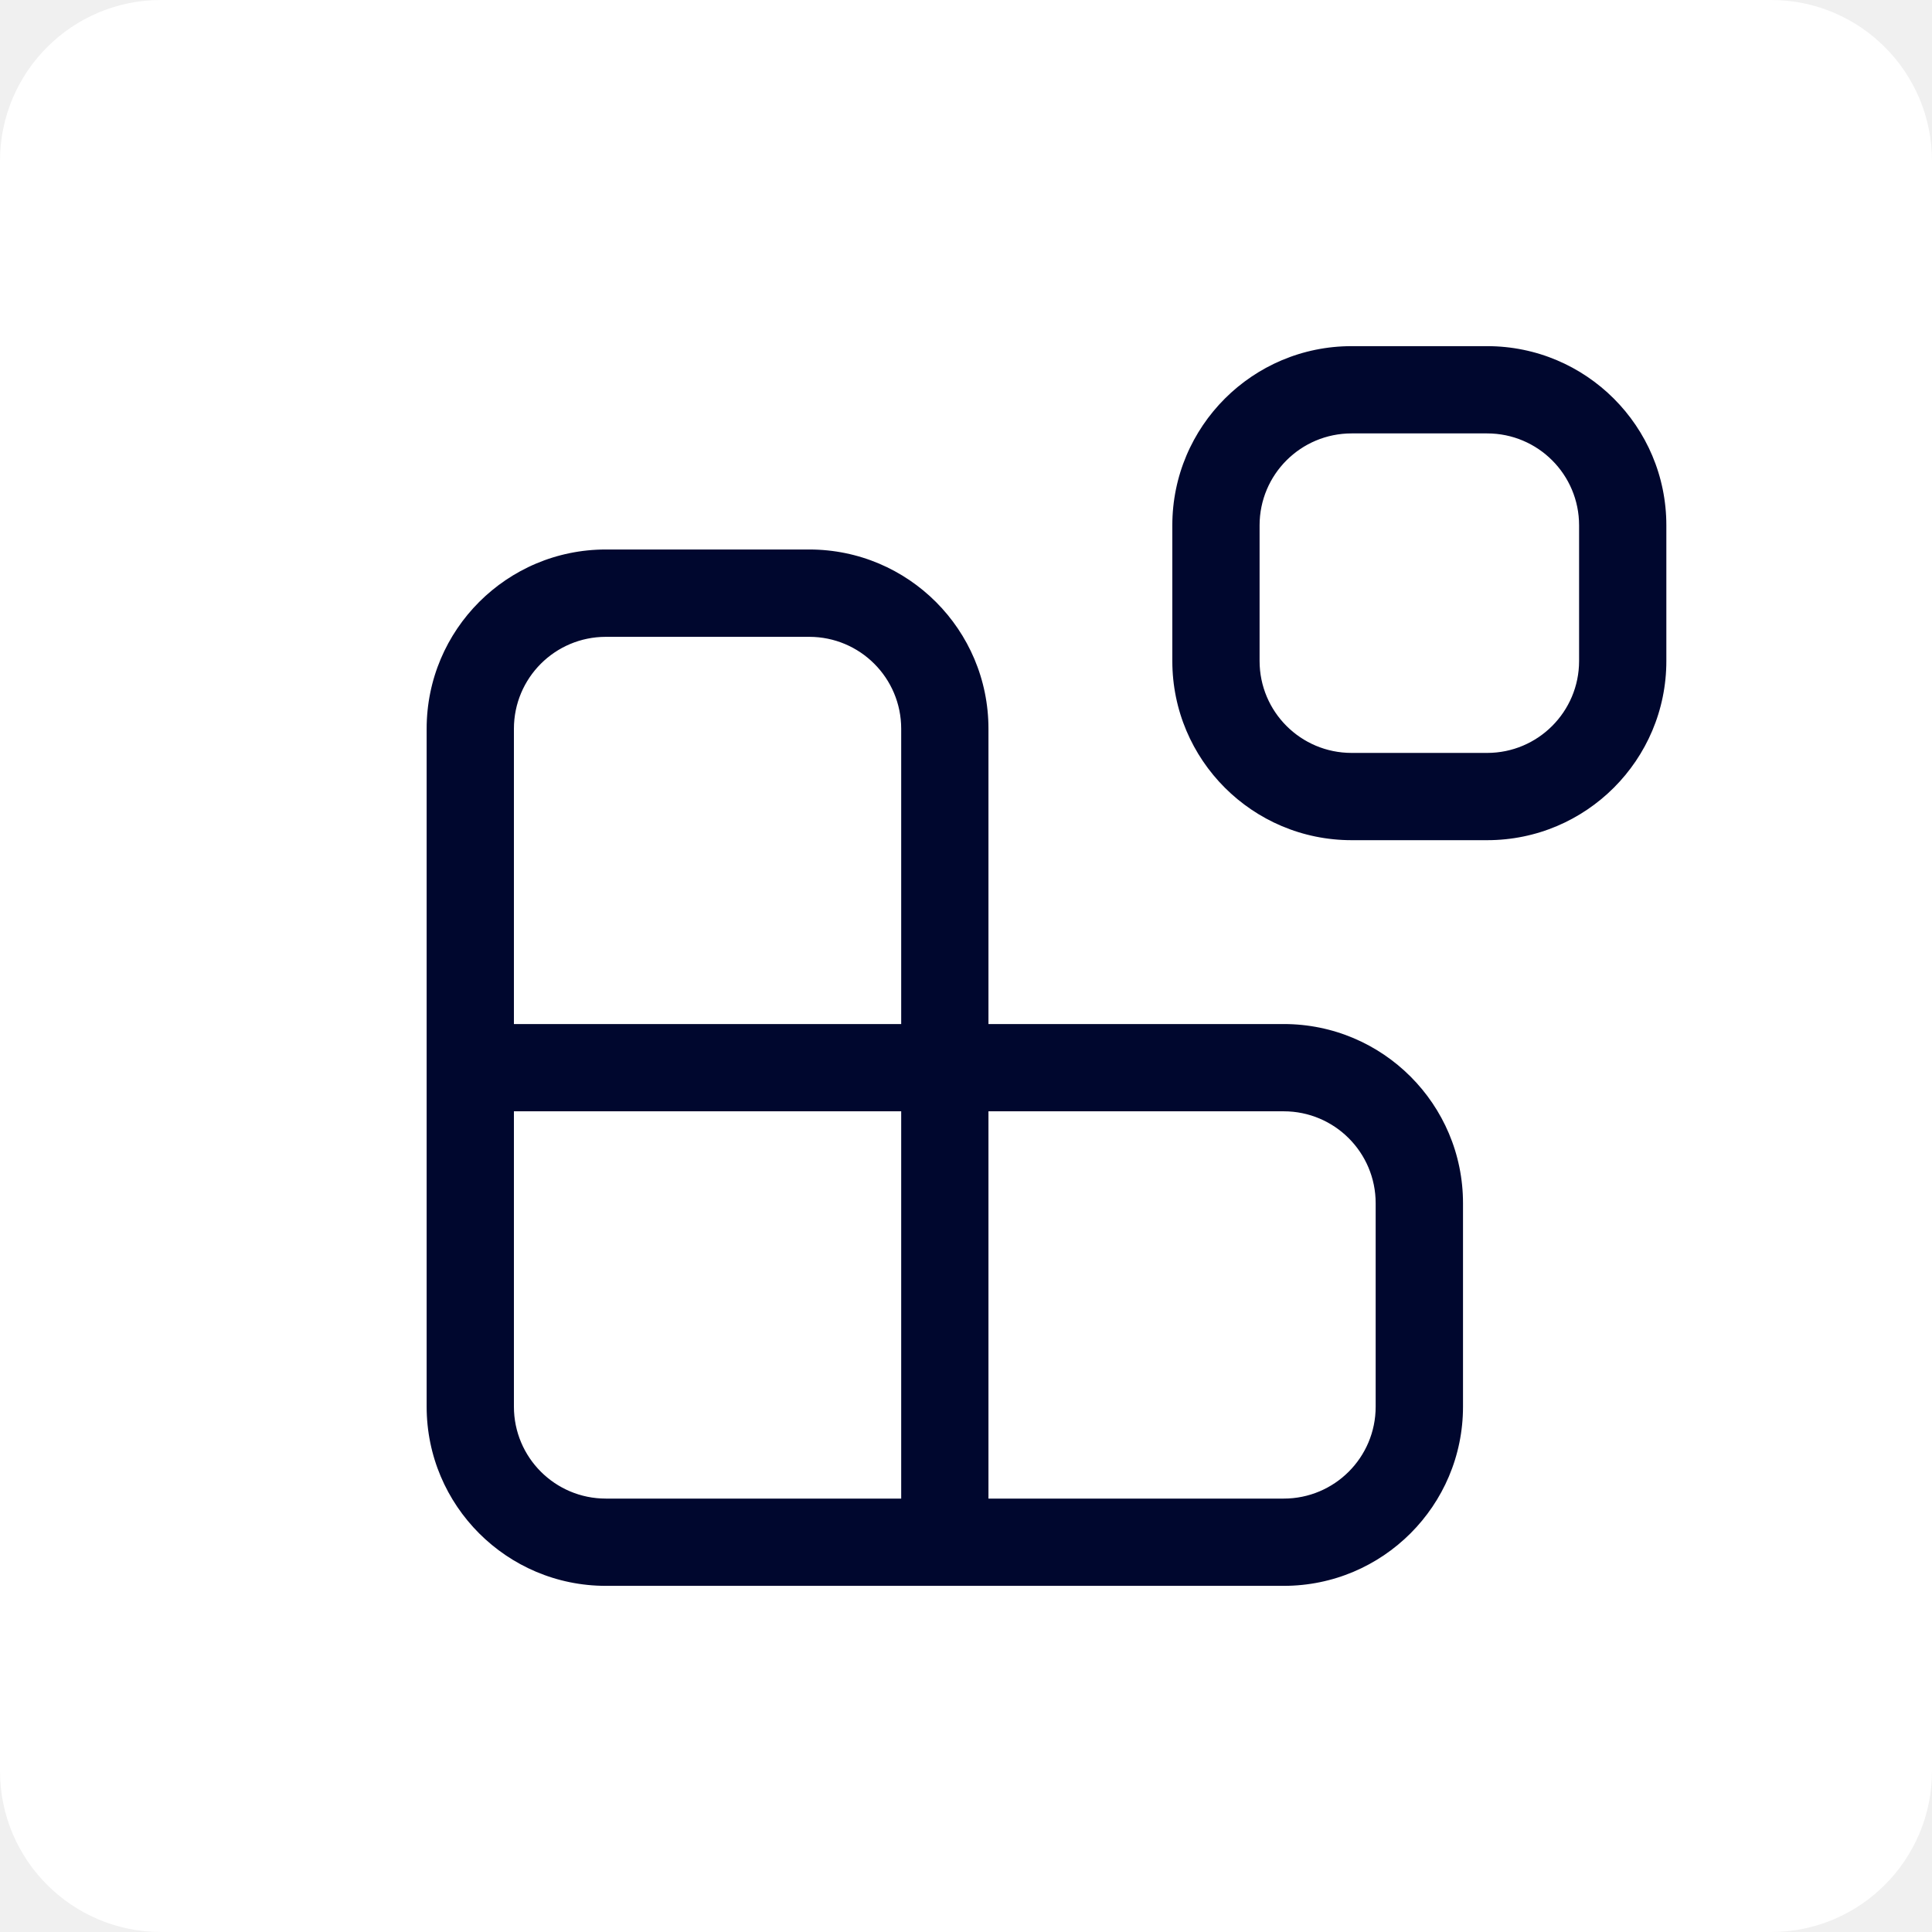
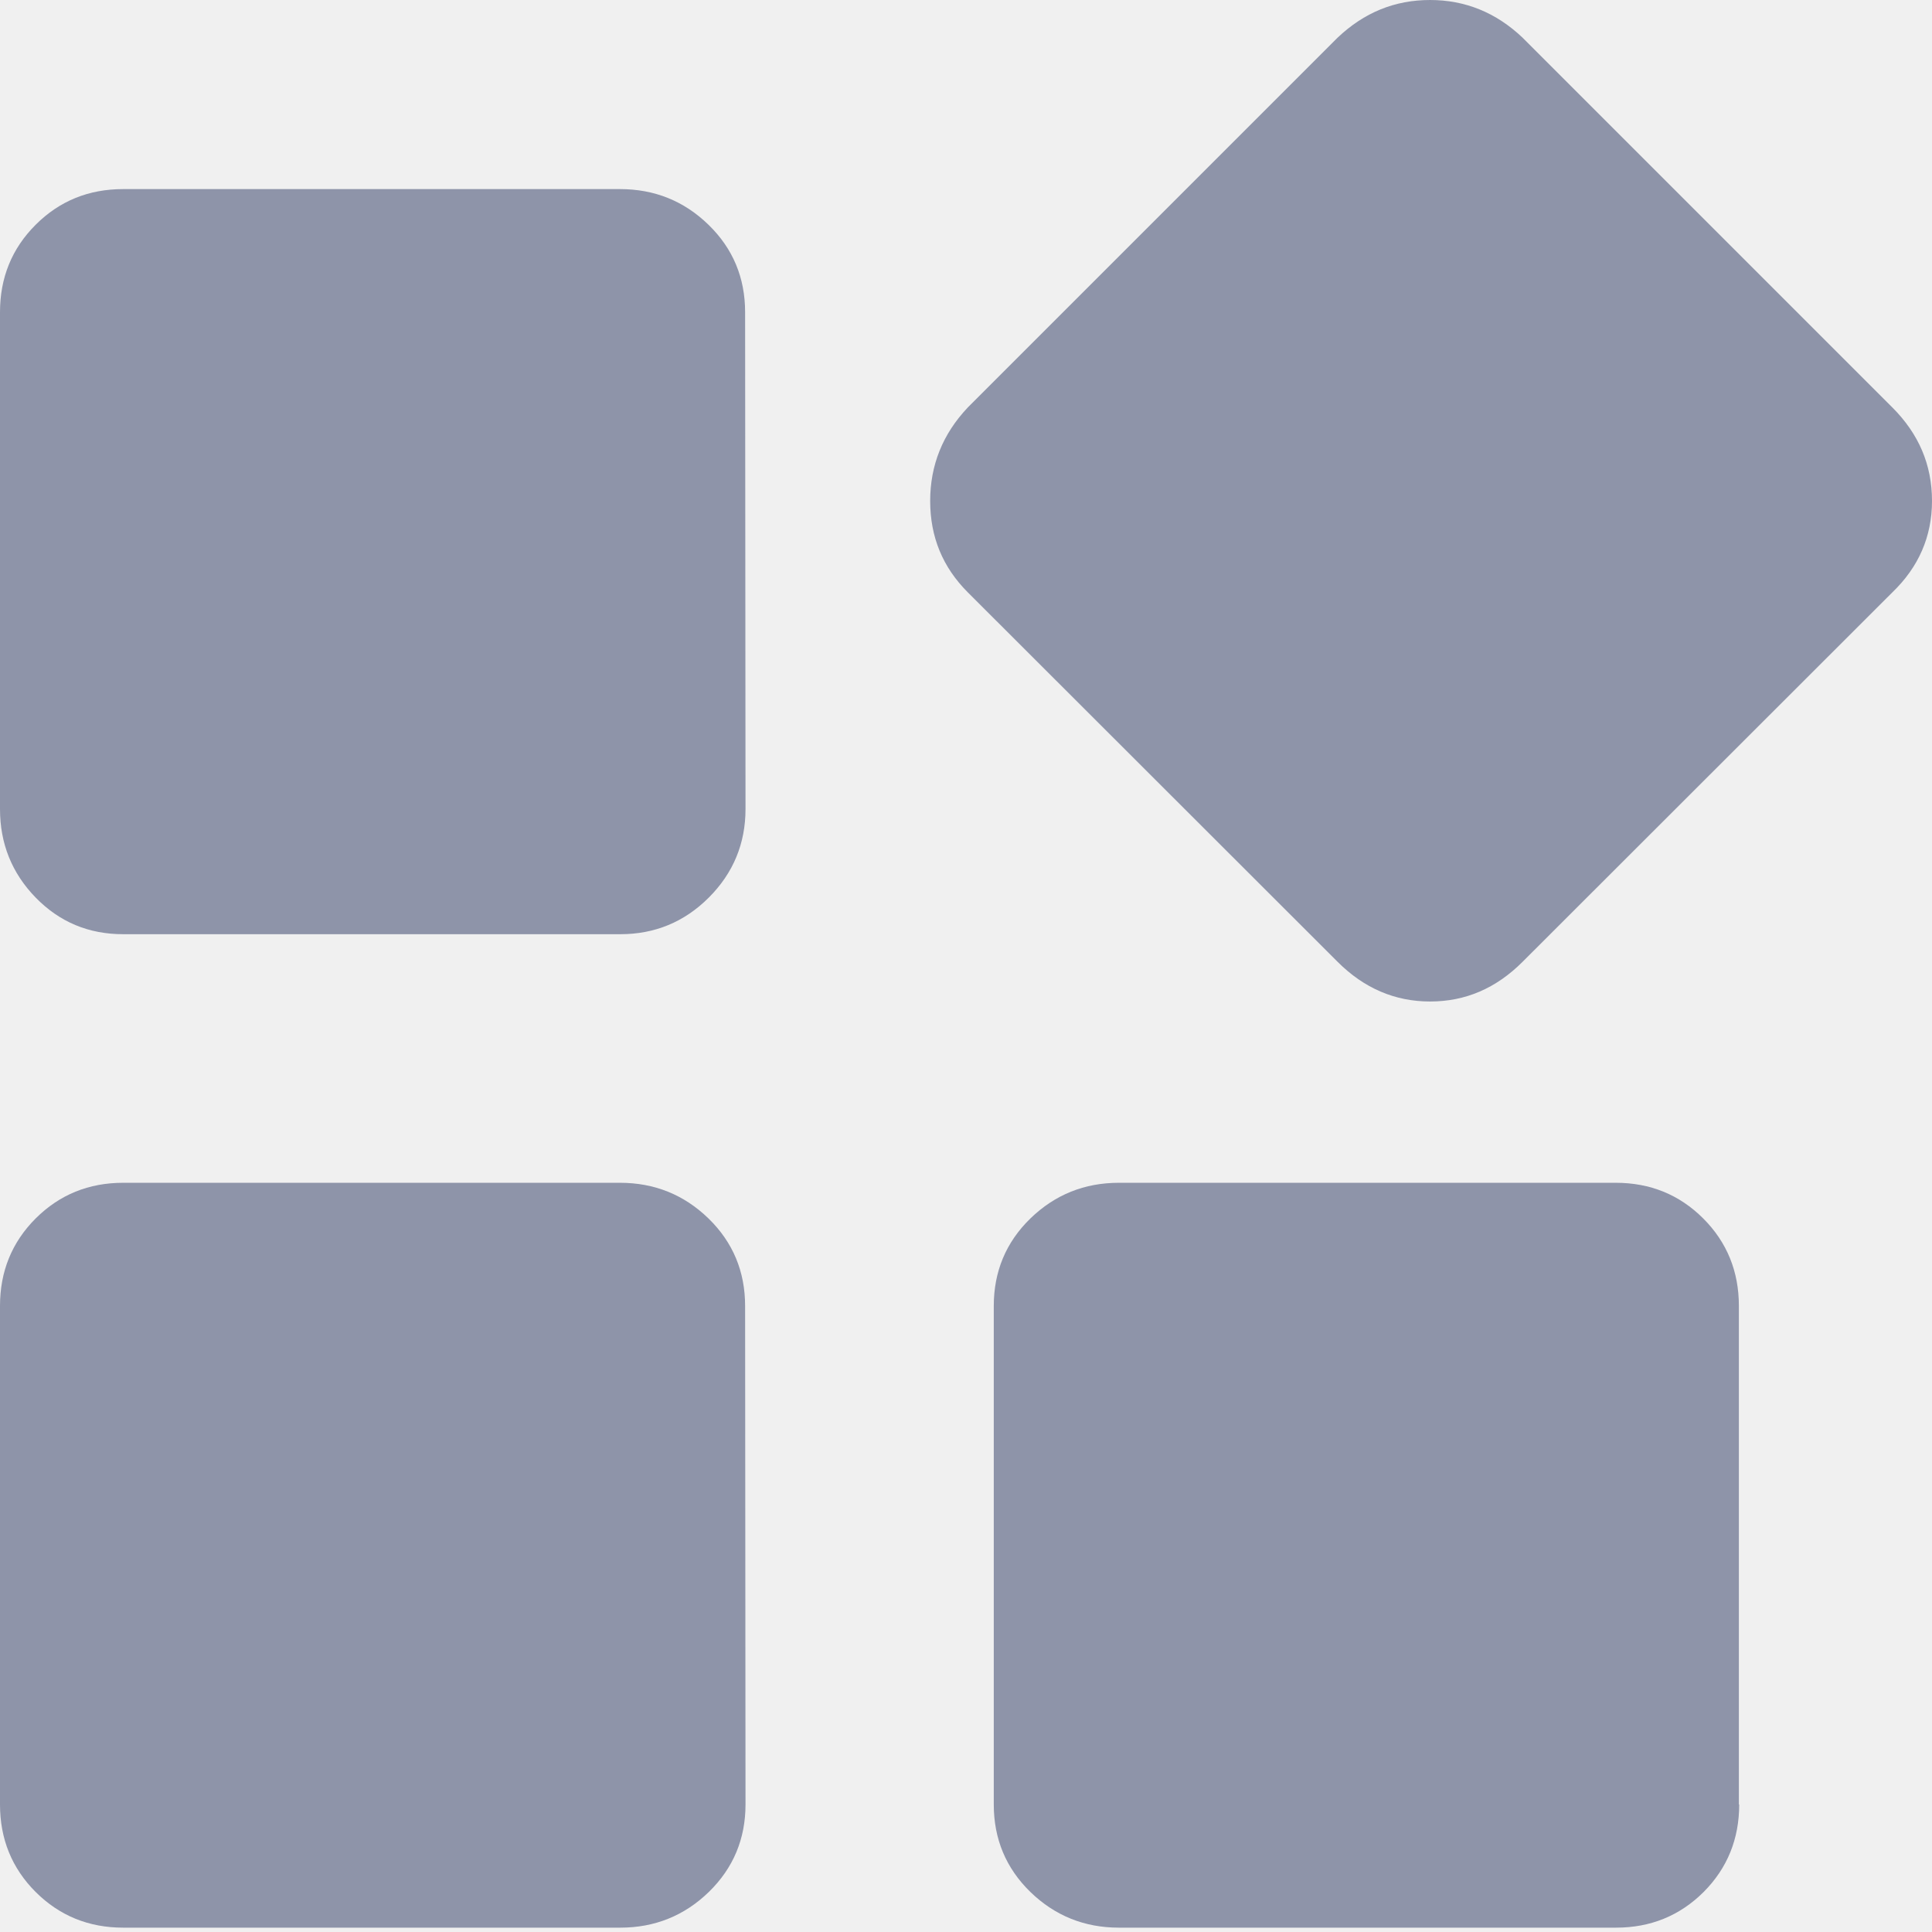
<svg xmlns="http://www.w3.org/2000/svg" width="24" height="24" viewBox="0 0 24 24" fill="none">
-   <path d="M22 0H2C0.895 0 0 0.895 0 2V22C0 23.105 0.895 24 2 24H22C23.105 24 24 23.105 24 22V2C24 0.895 23.105 0 22 0Z" fill="white" />
-   <path d="M12.429 12.421V12.571H12.579H15.947C17.26 12.571 18.324 13.635 18.324 14.947V17.474C18.324 18.786 17.26 19.85 15.947 19.85H7.526C6.214 19.85 5.15 18.786 5.15 17.474V9.053C5.15 7.74 6.214 6.676 7.526 6.676H10.053C11.365 6.676 12.429 7.74 12.429 9.053V12.421ZM10.895 12.571H11.045V12.421V9.053C11.045 8.505 10.601 8.061 10.053 8.061H7.526C6.978 8.061 6.534 8.505 6.534 9.053V12.421V12.571H6.684H10.895ZM6.684 13.955H6.534V14.105V17.474C6.534 18.022 6.978 18.466 7.526 18.466H10.895H11.045V18.316V14.105V13.955H10.895H6.684ZM12.429 18.316V18.466H12.579H15.947C16.495 18.466 16.939 18.022 16.939 17.474V14.947C16.939 14.399 16.495 13.955 15.947 13.955H12.579H12.429V14.105V18.316ZM16.79 5.534C16.241 5.534 15.797 5.978 15.797 6.526V8.211C15.797 8.758 16.241 9.203 16.79 9.203H18.474C19.022 9.203 19.466 8.758 19.466 8.211V6.526C19.466 5.978 19.022 5.534 18.474 5.534H16.79ZM14.413 6.526C14.413 5.214 15.477 4.15 16.79 4.15H18.474C19.786 4.15 20.85 5.214 20.85 6.526V8.211C20.85 9.523 19.786 10.587 18.474 10.587H16.79C15.477 10.587 14.413 9.523 14.413 8.211V6.526Z" fill="#00072E" stroke="white" stroke-width="0.3" />
+   <path d="M9.261 22.416C9.261 22.842 9.11 23.206 8.805 23.503C8.5 23.799 8.132 23.946 7.706 23.946H1.53C1.103 23.946 0.74 23.799 0.443 23.503C0.146 23.206 0 22.842 0 22.416V16.223C0 15.797 0.146 15.433 0.443 15.136C0.74 14.84 1.103 14.693 1.53 14.693H7.702C8.128 14.693 8.496 14.84 8.801 15.136C9.106 15.433 9.256 15.797 9.256 16.223L9.261 22.416ZM9.261 10.05C9.261 10.477 9.11 10.845 8.805 11.15C8.5 11.455 8.132 11.605 7.706 11.605H1.53C1.103 11.605 0.74 11.455 0.443 11.15C0.146 10.845 0 10.477 0 10.05V3.878C0 3.452 0.146 3.088 0.443 2.792C0.74 2.495 1.103 2.349 1.53 2.349H7.702C8.128 2.349 8.496 2.495 8.801 2.792C9.106 3.088 9.256 3.452 9.256 3.878L9.261 10.05ZM21.605 22.416C21.605 22.842 21.459 23.206 21.163 23.503C20.866 23.799 20.502 23.946 20.076 23.946H13.899C13.473 23.946 13.105 23.799 12.8 23.503C12.495 23.206 12.345 22.842 12.345 22.416V16.223C12.345 15.797 12.495 15.433 12.8 15.136C13.105 14.84 13.473 14.693 13.899 14.693H20.072C20.498 14.693 20.862 14.84 21.158 15.136C21.455 15.433 21.601 15.797 21.601 16.223V22.416H21.605ZM23.507 7.359L18.914 11.948C18.584 12.278 18.204 12.441 17.765 12.441C17.33 12.441 16.946 12.278 16.616 11.948L12.023 7.359C11.71 7.046 11.555 6.67 11.555 6.223C11.555 5.78 11.71 5.391 12.023 5.061L16.616 0.468C16.946 0.155 17.326 0 17.765 0C18.2 0 18.584 0.155 18.914 0.468L23.507 5.061C23.837 5.391 24 5.775 24 6.223C24 6.666 23.833 7.046 23.507 7.359Z" fill="#8E94A9" />
</svg>
